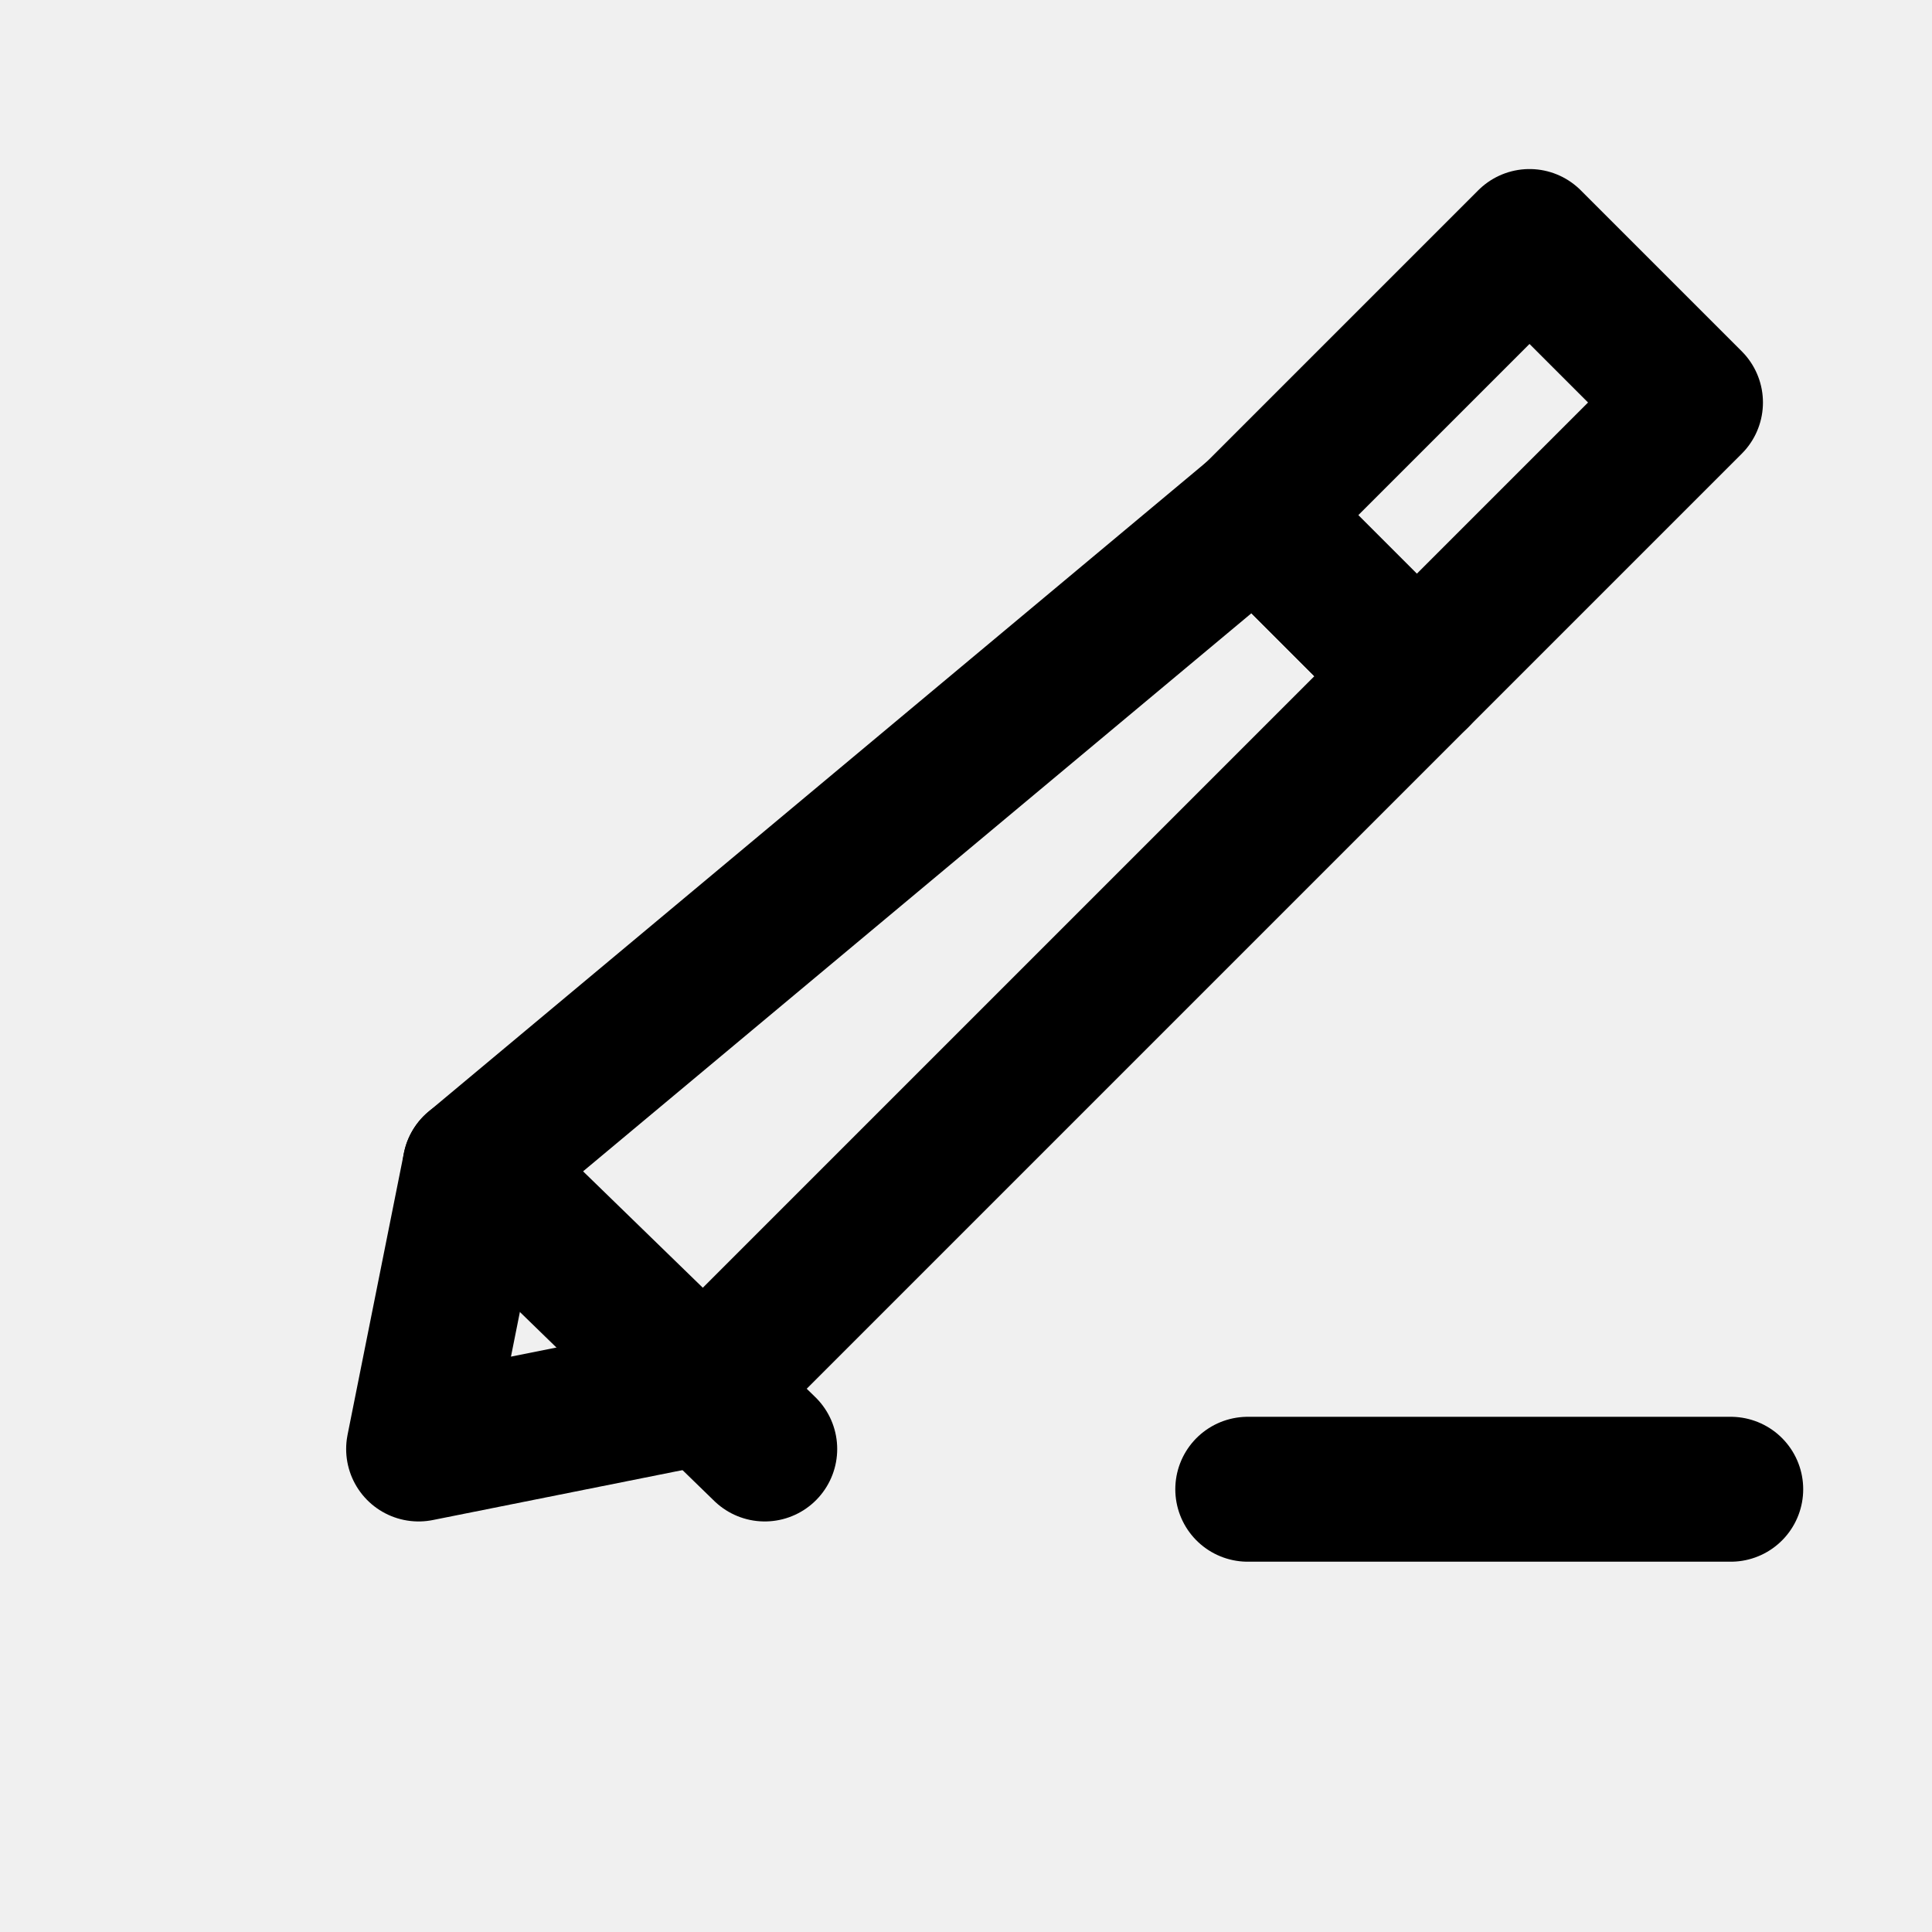
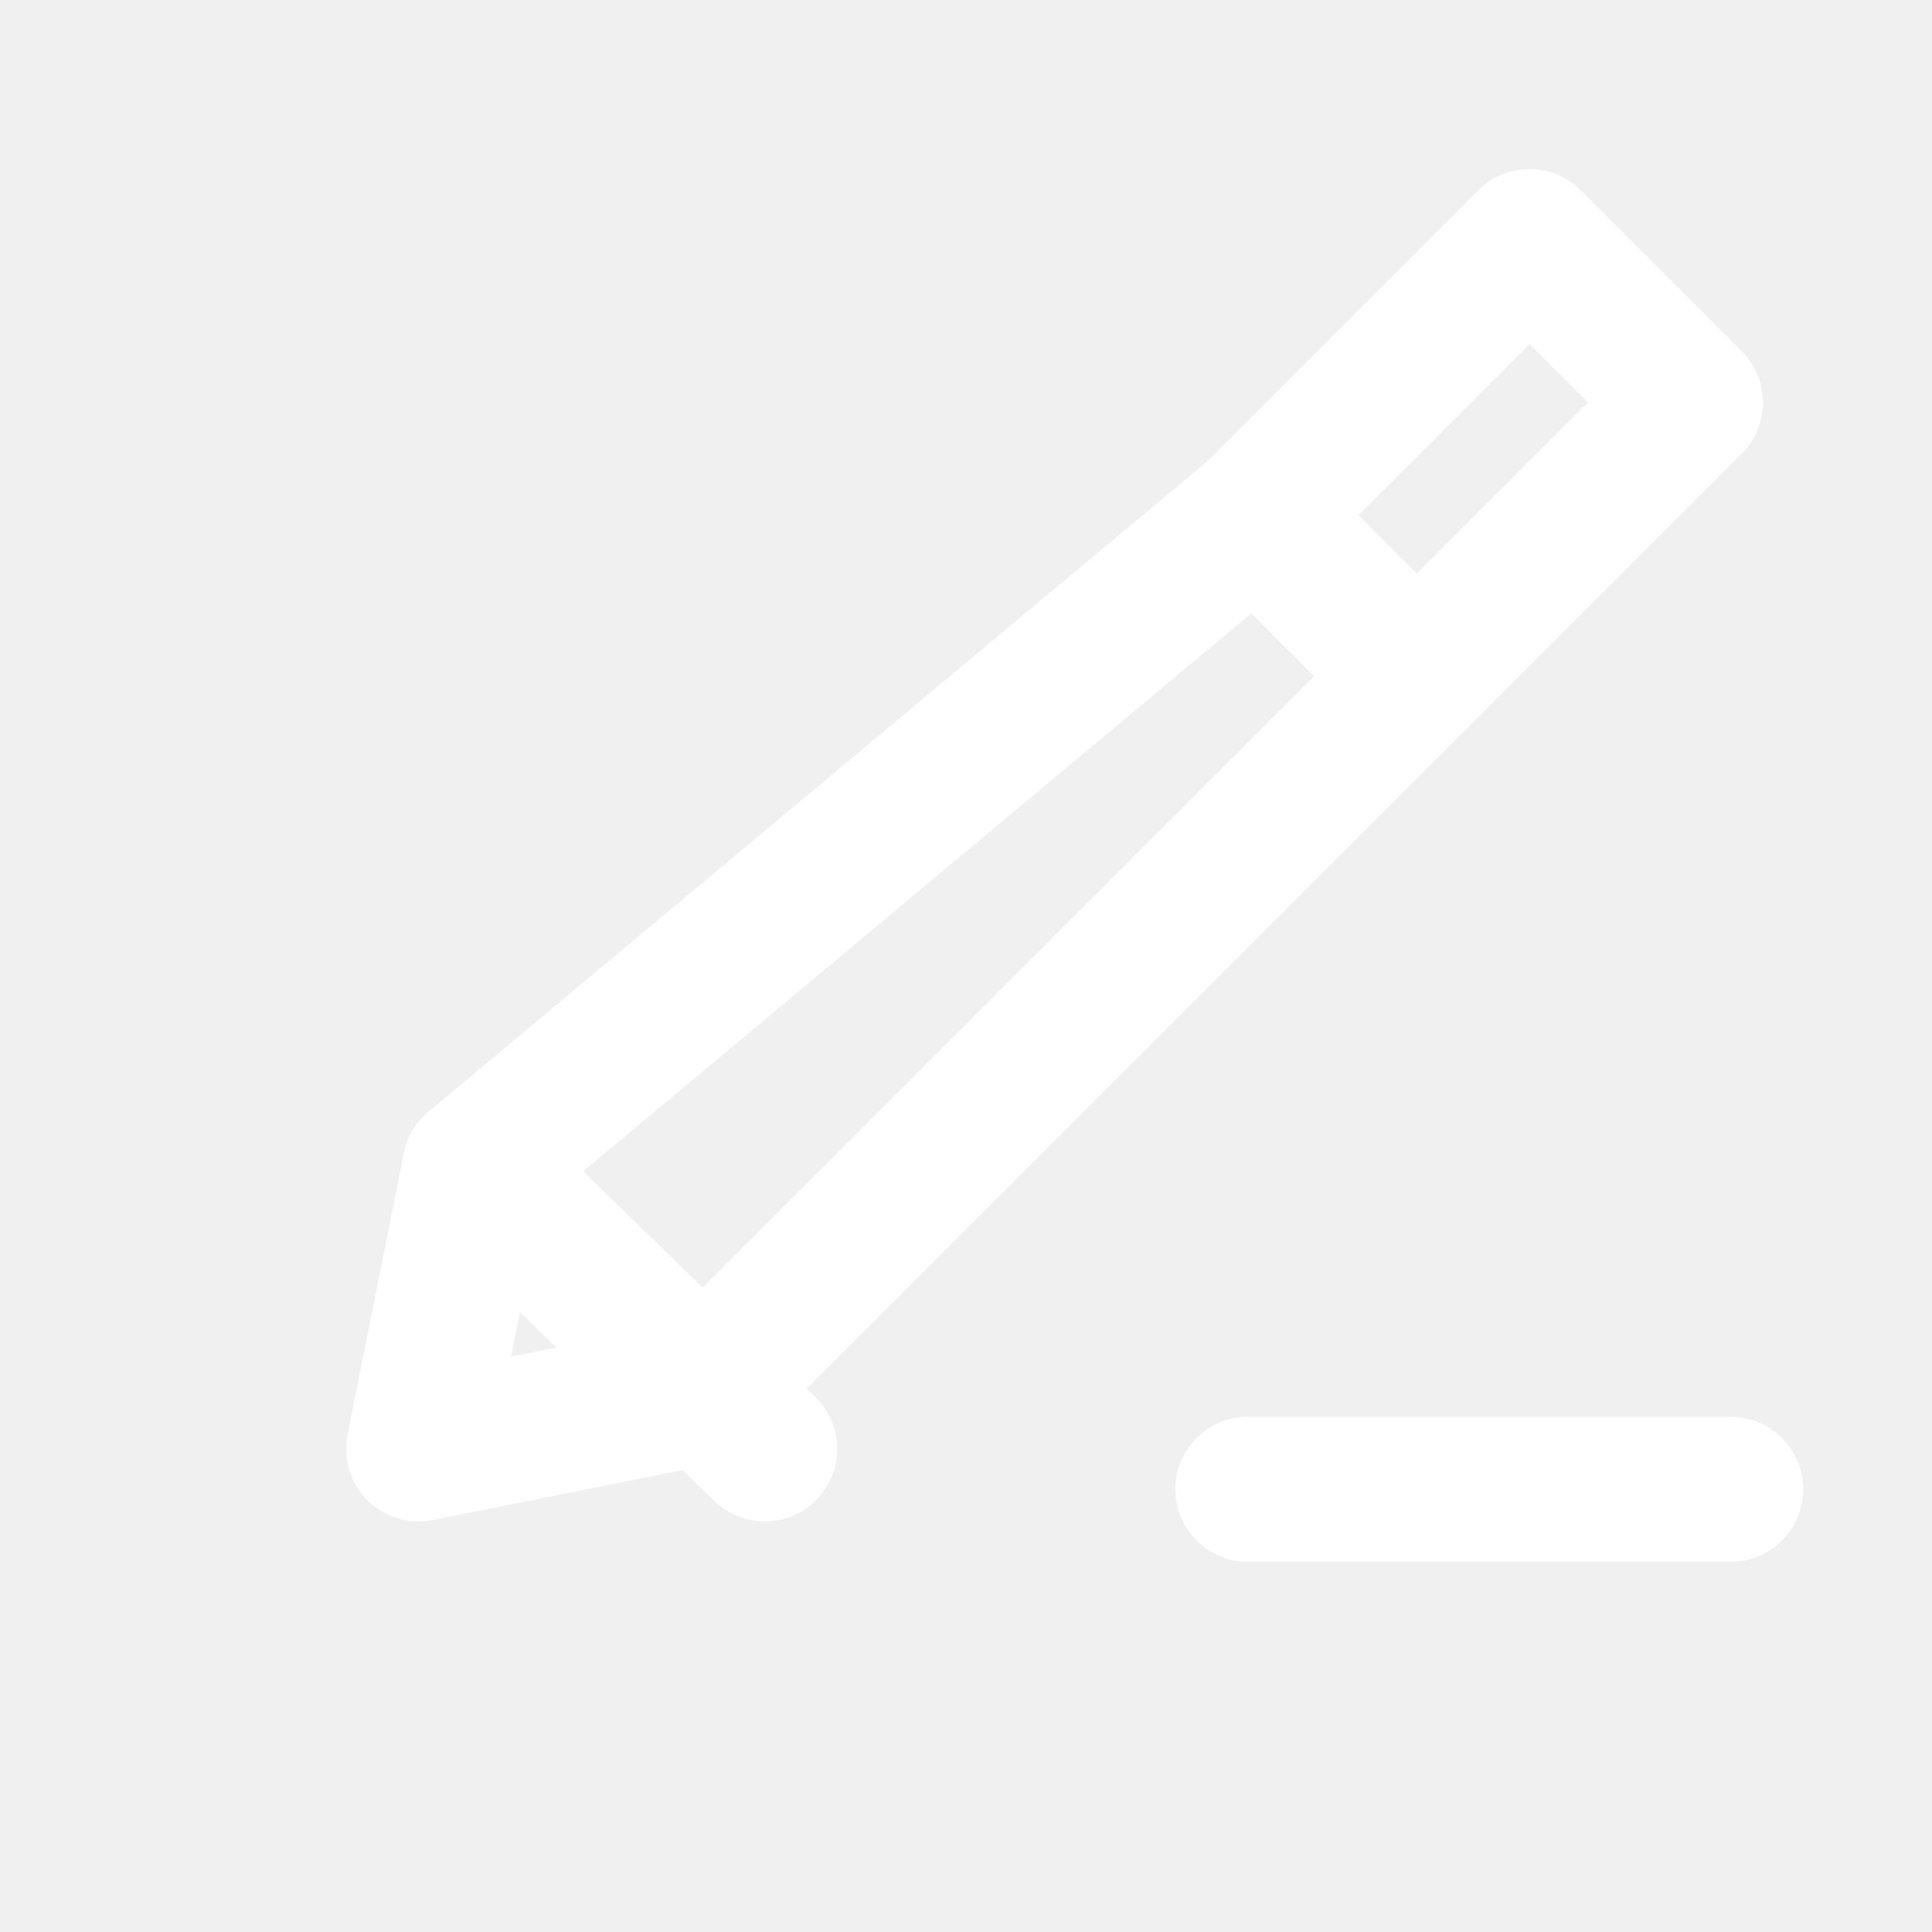
- <svg xmlns="http://www.w3.org/2000/svg" width="24" height="24" viewBox="0 0 24 24" fill="none" stroke="currentColor" stroke-width="1.8" stroke-linecap="round" stroke-linejoin="round">
+ <svg xmlns="http://www.w3.org/2000/svg" width="24" height="24" viewBox="0 0 24 24" fill="none" stroke="#fff" stroke-width="1.8" stroke-linecap="round" stroke-linejoin="round">
  <path d="m19 3 2 2-3.4 3.4-2-2L19 3Z" />
  <path d="m15.6 6.4 2 2-8.9 8.9-3.5.7.7-3.5 9.7-8.1Z" />
  <path d="M5.9 14.5 9.5 18" />
  <path d="M15.5 18.5h6" />
</svg>
